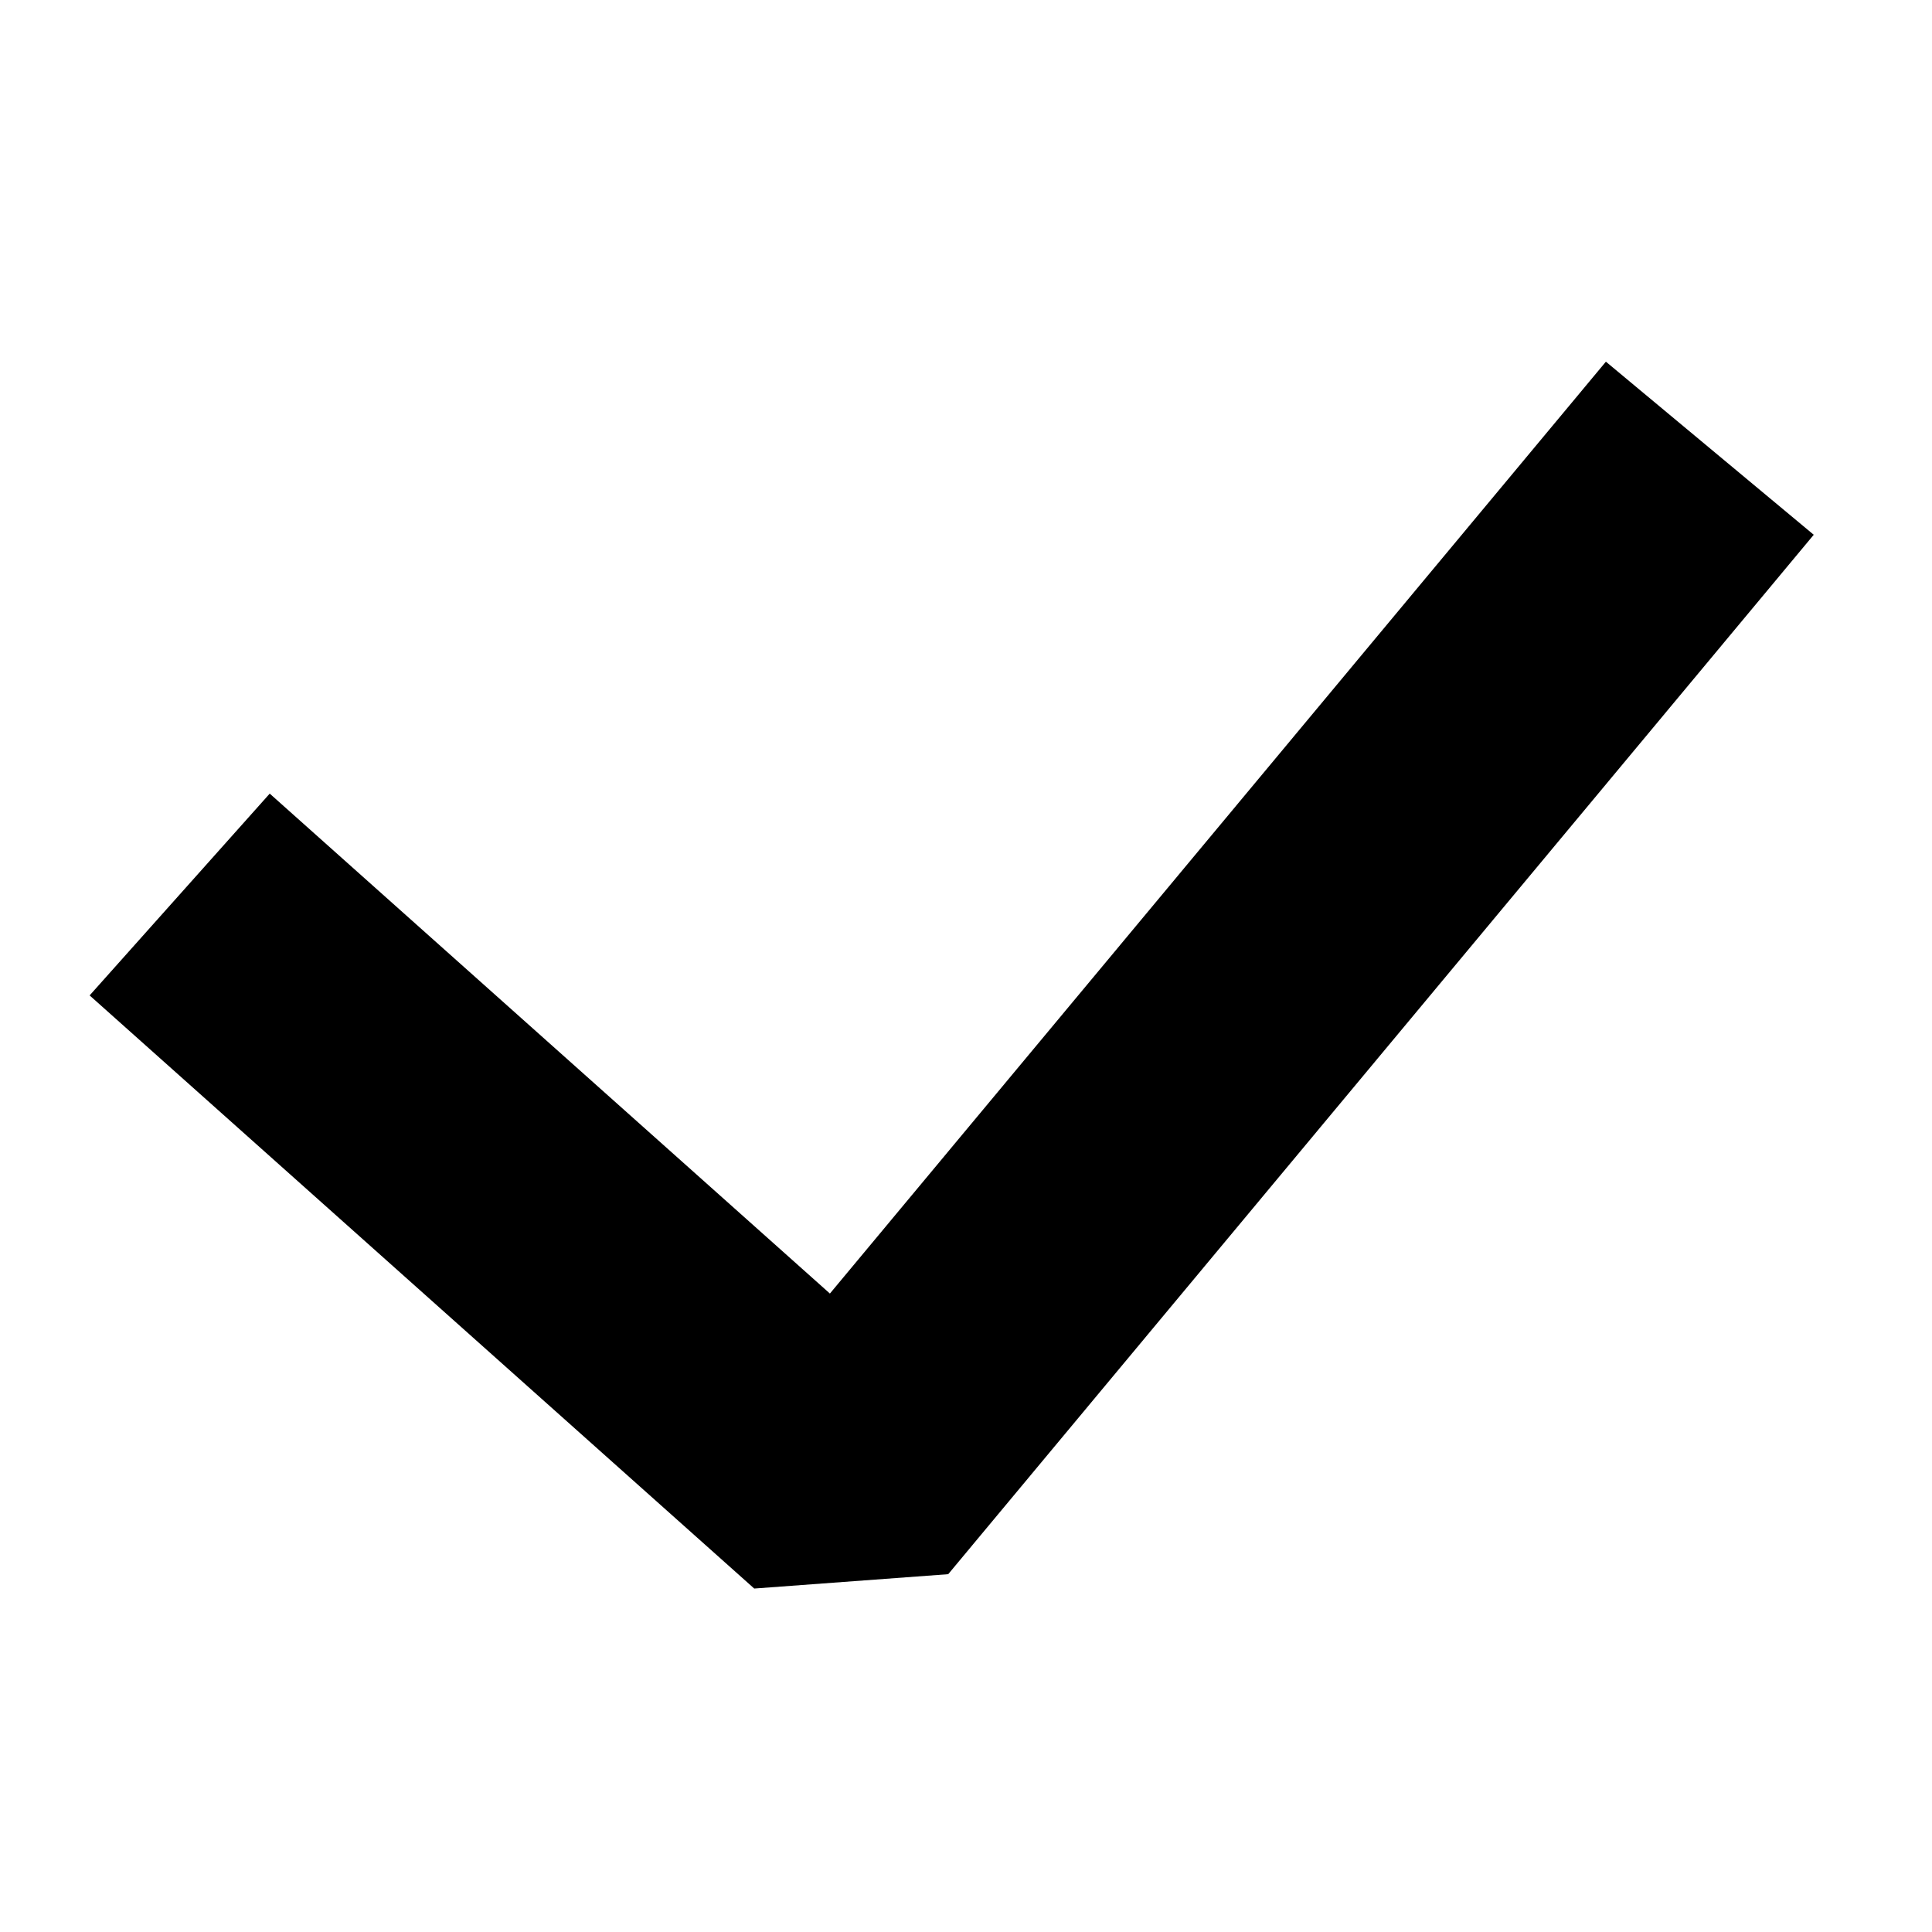
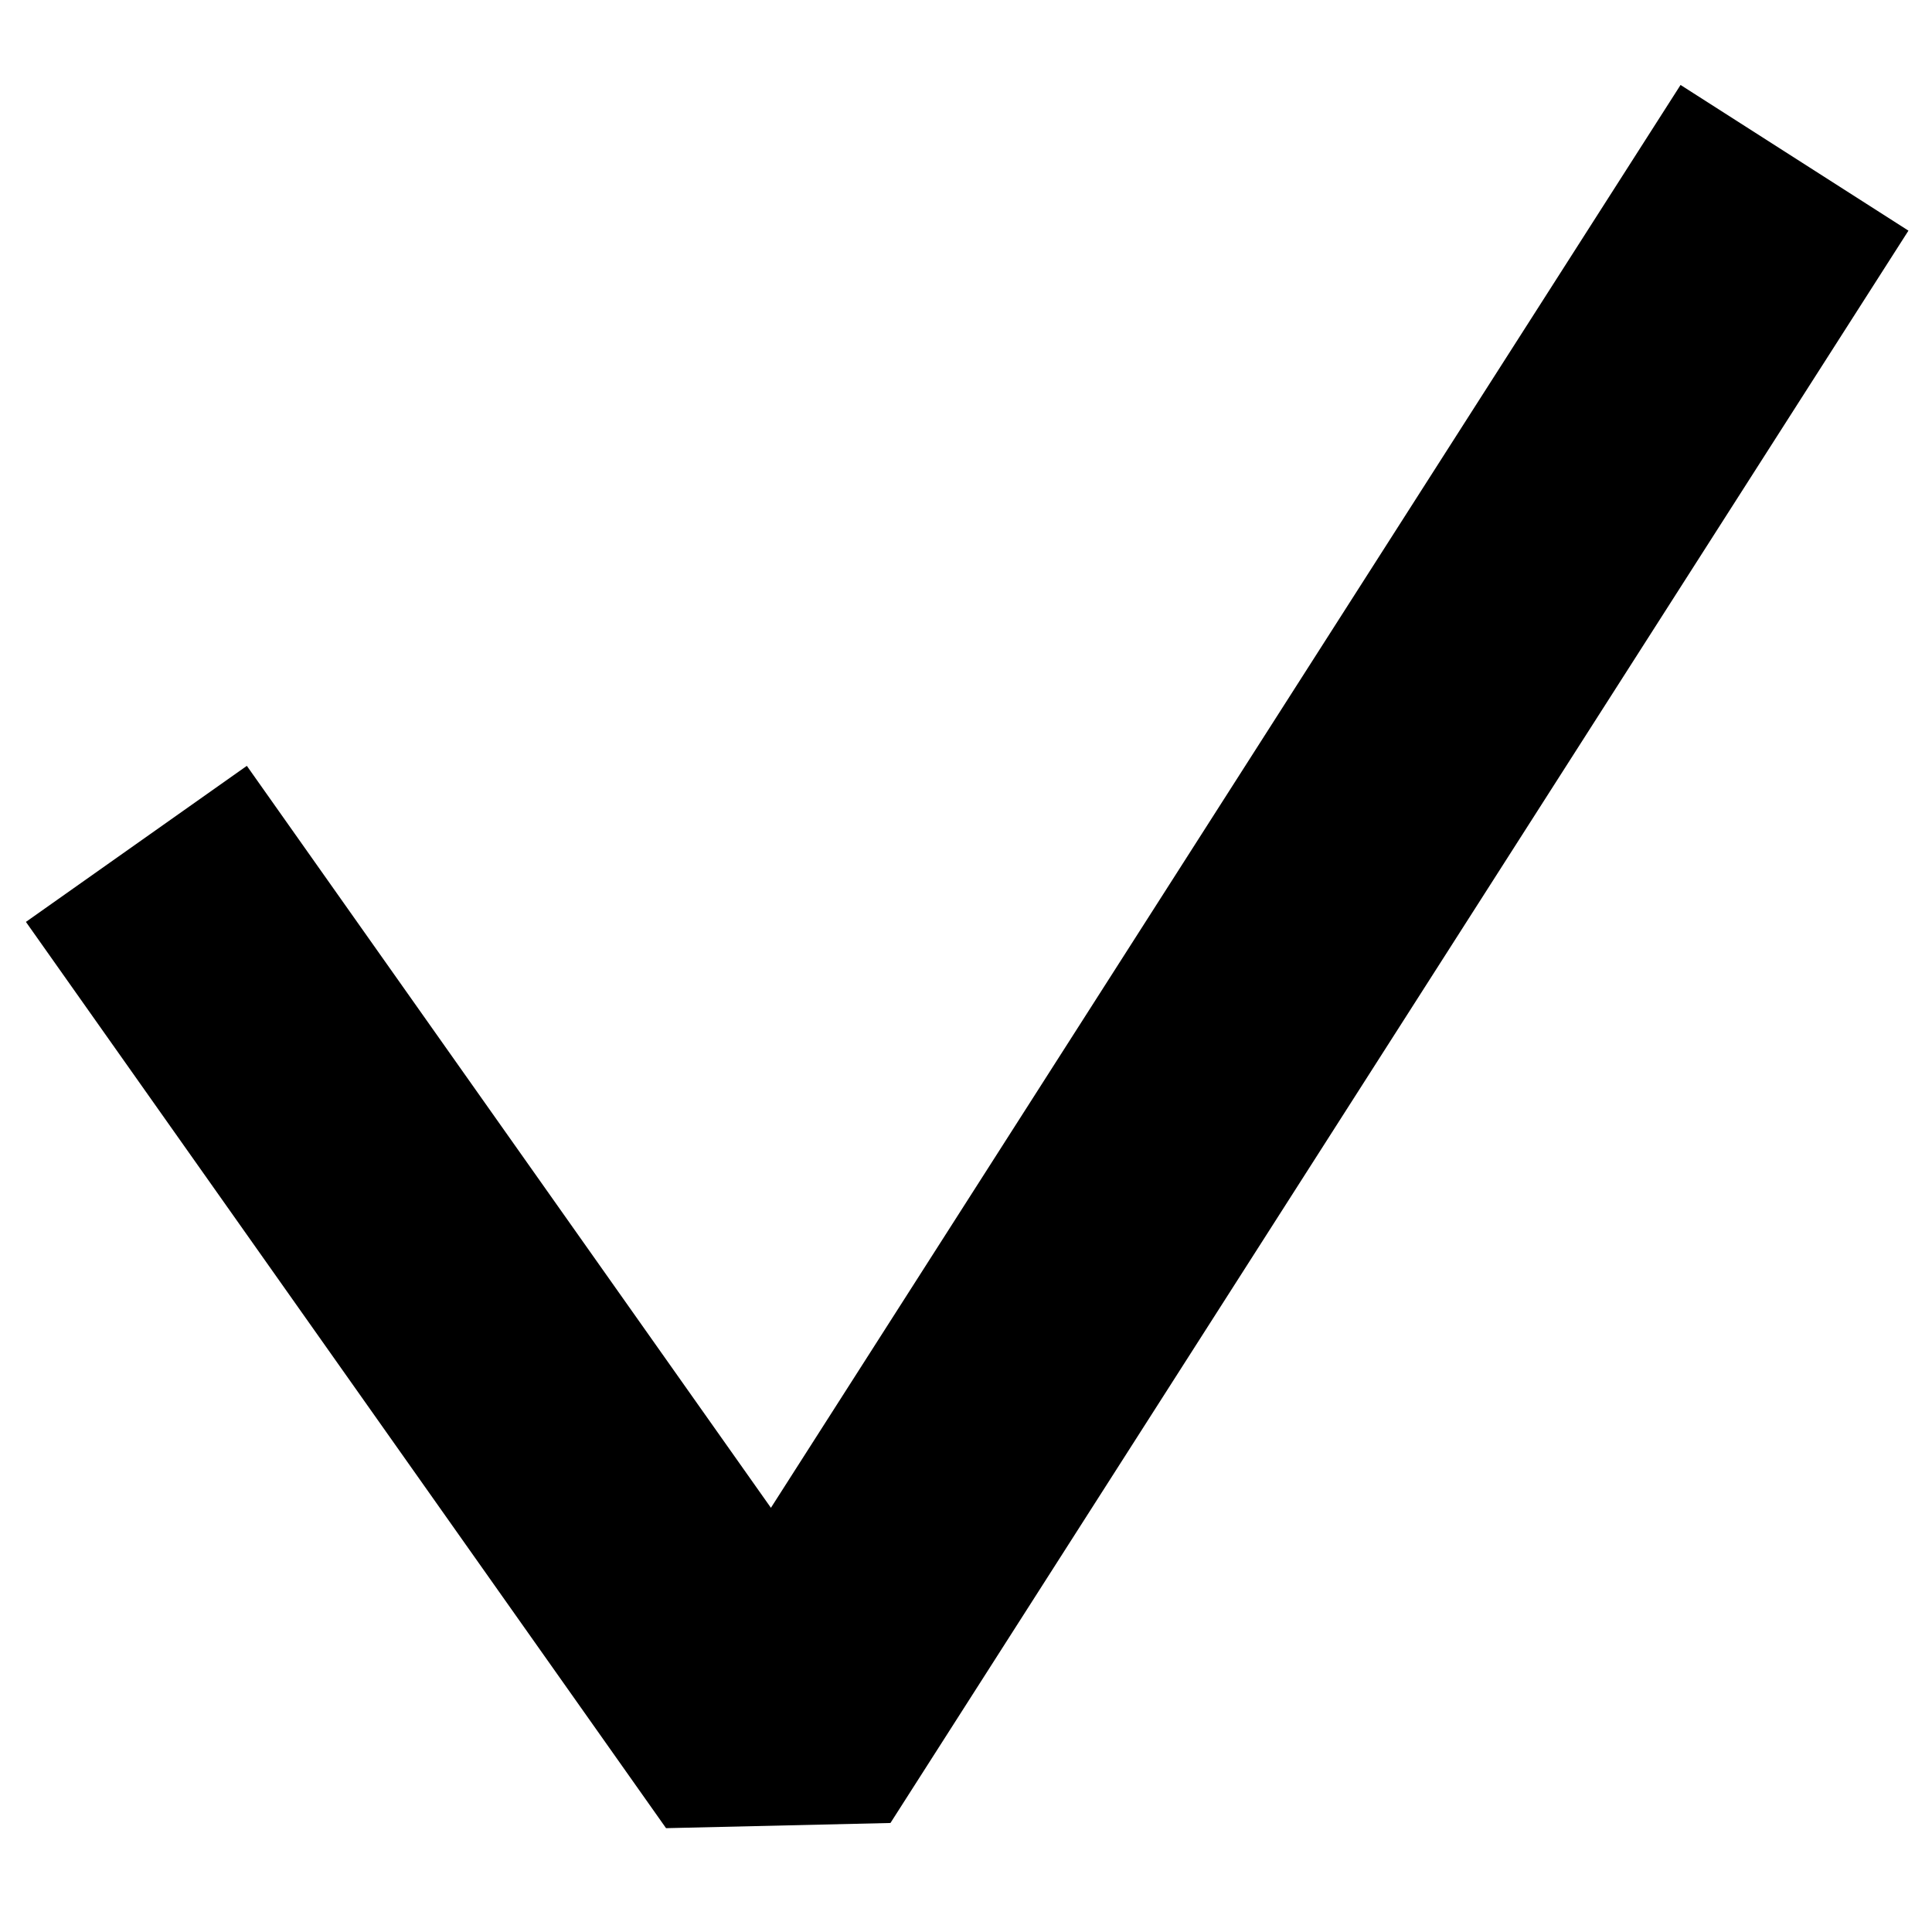
- <svg xmlns="http://www.w3.org/2000/svg" version="1.1" id="Layer_1" x="0px" y="0px" viewBox="0 0 100 100" enable-background="new 0 0 100 100" xml:space="preserve">
-   <polyline fill="none" stroke="#000000" stroke-width="14" stroke-linejoin="bevel" stroke-miterlimit="10" points="9.3,46.3   43.7,77 88.5,23.2 " />
+ <svg xmlns="http://www.w3.org/2000/svg" xml:space="preserve" enable-background="new 0 0 100 100" viewBox="0 0 100 100" y="0px" x="0px" id="Layer_1" version="1.1">
+   <defs id="defs4159" />
+   <path id="polyline4155" d="M 7.059,43.679 40.192,90.587 92.883,8.168" style="fill:none;stroke:#000000;stroke-width:14;stroke-linejoin:bevel;stroke-miterlimit:10" />
</svg>
